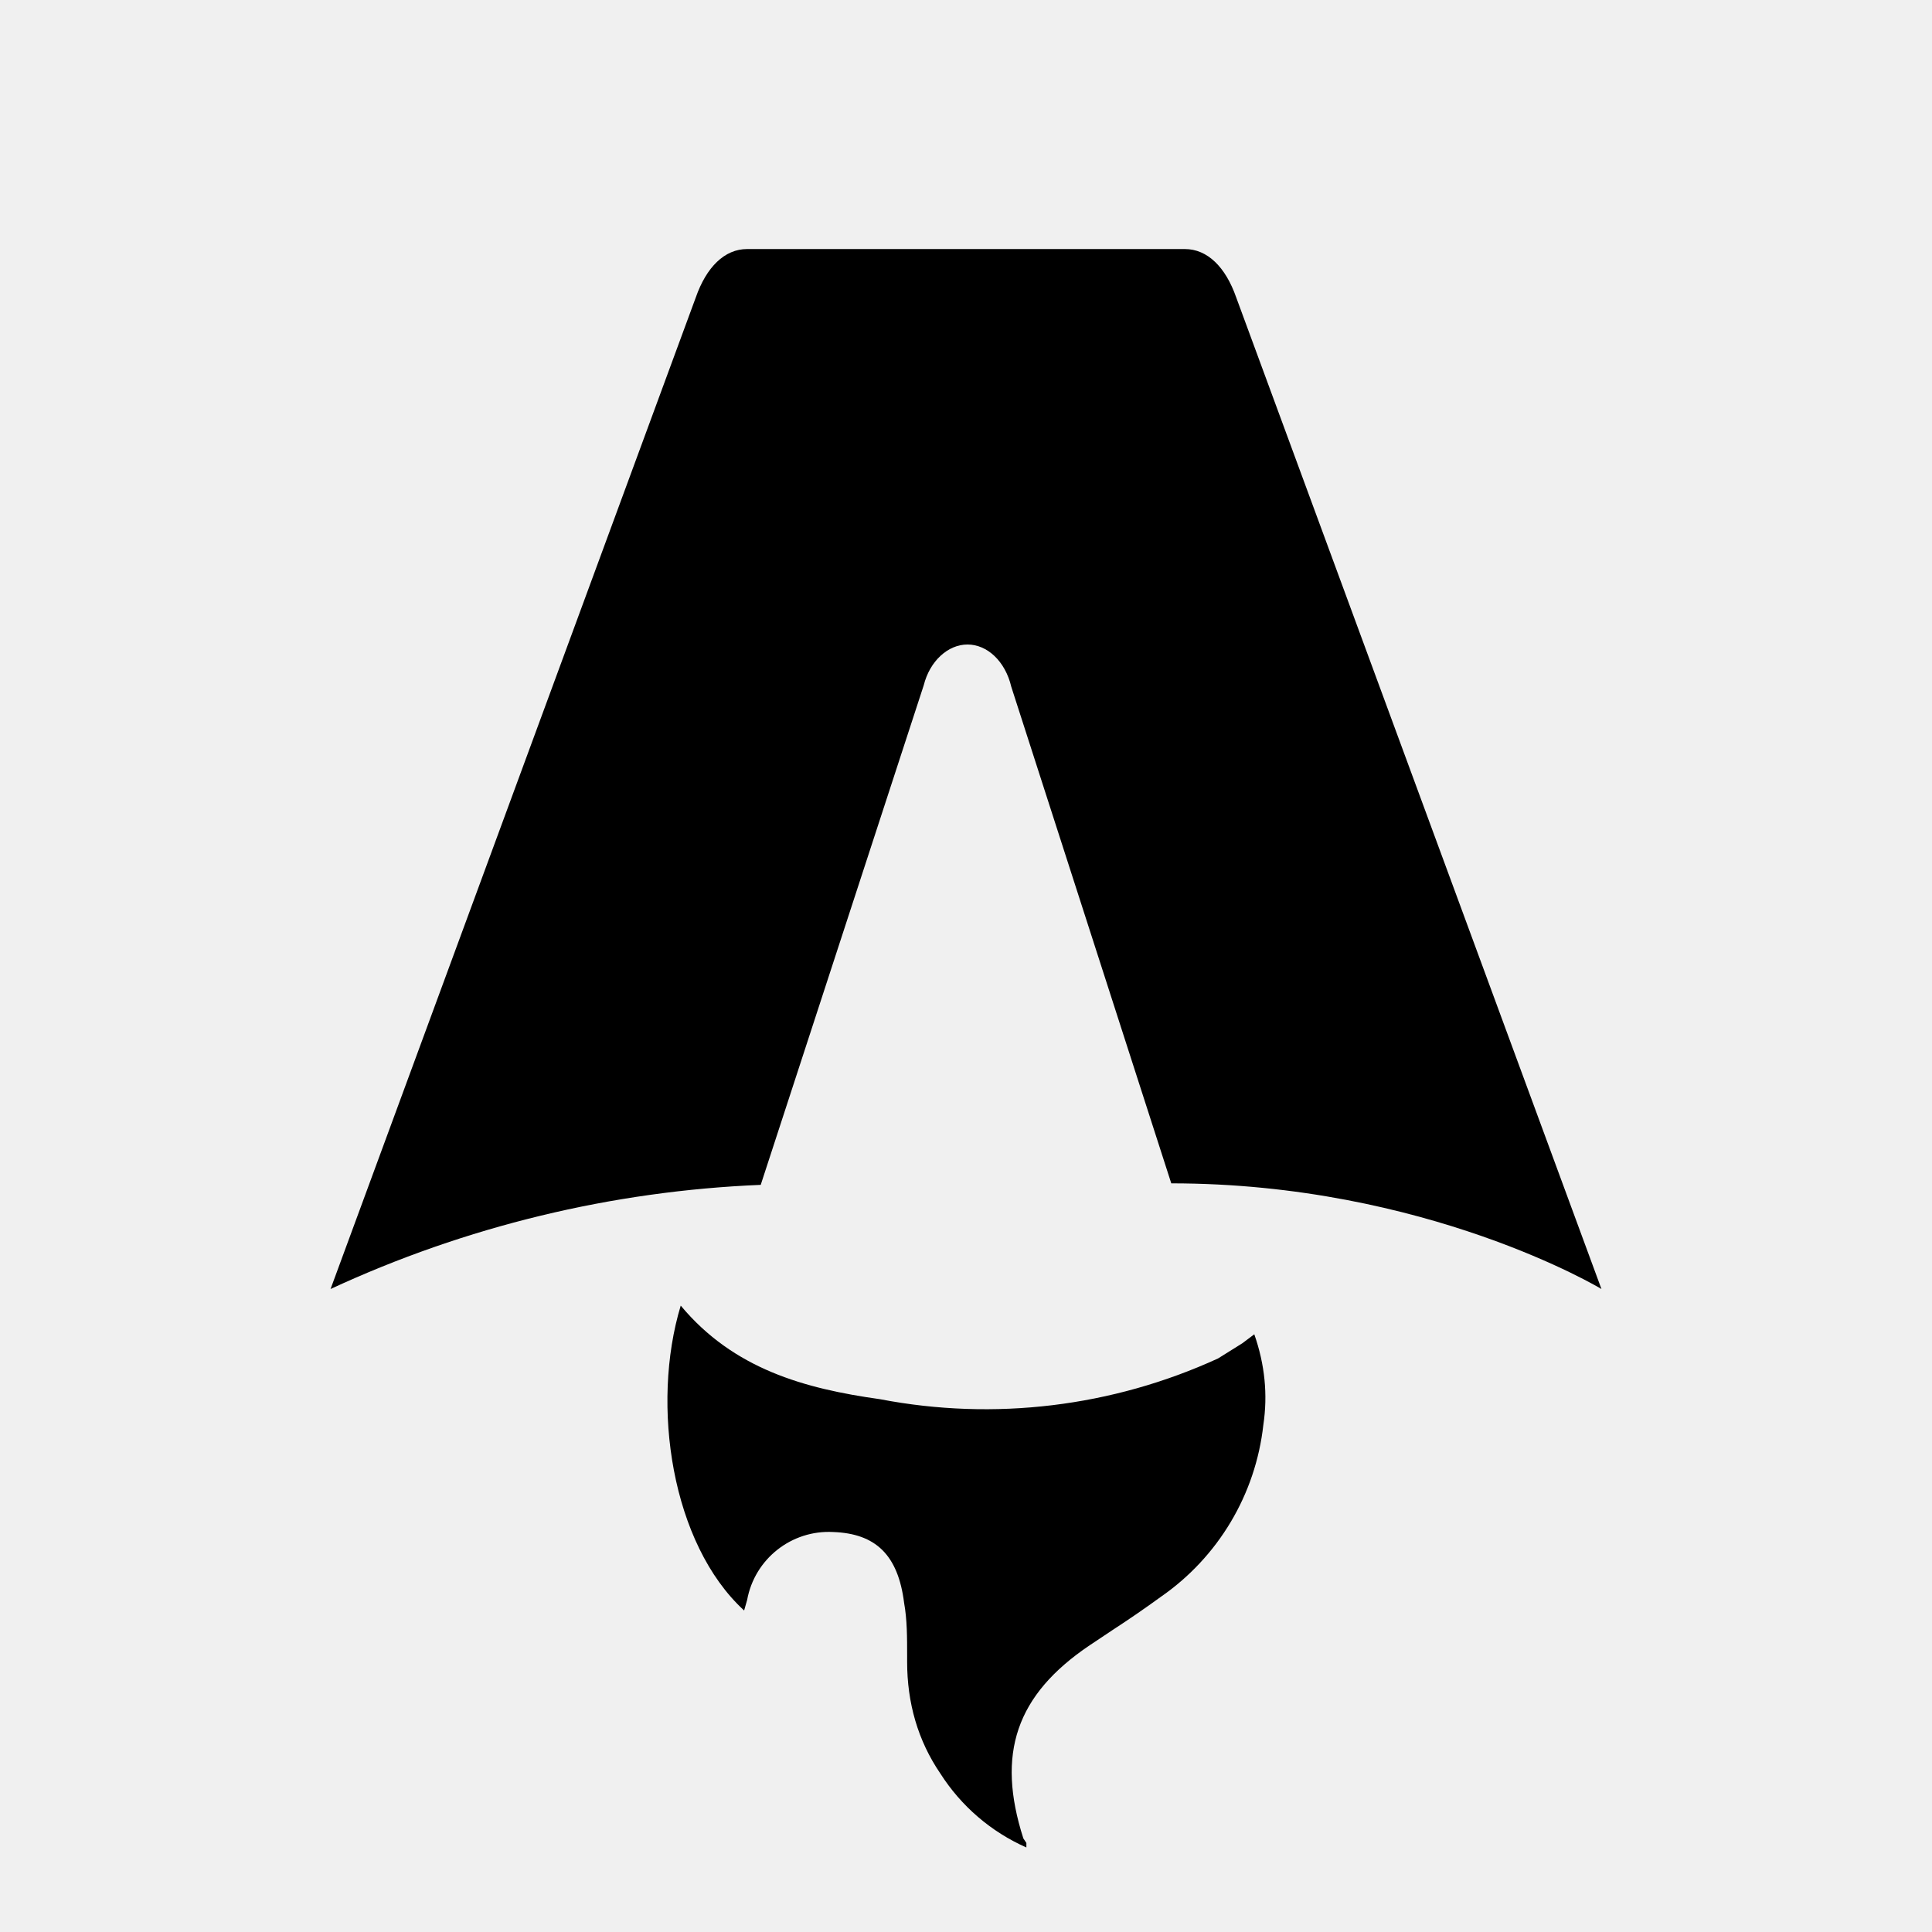
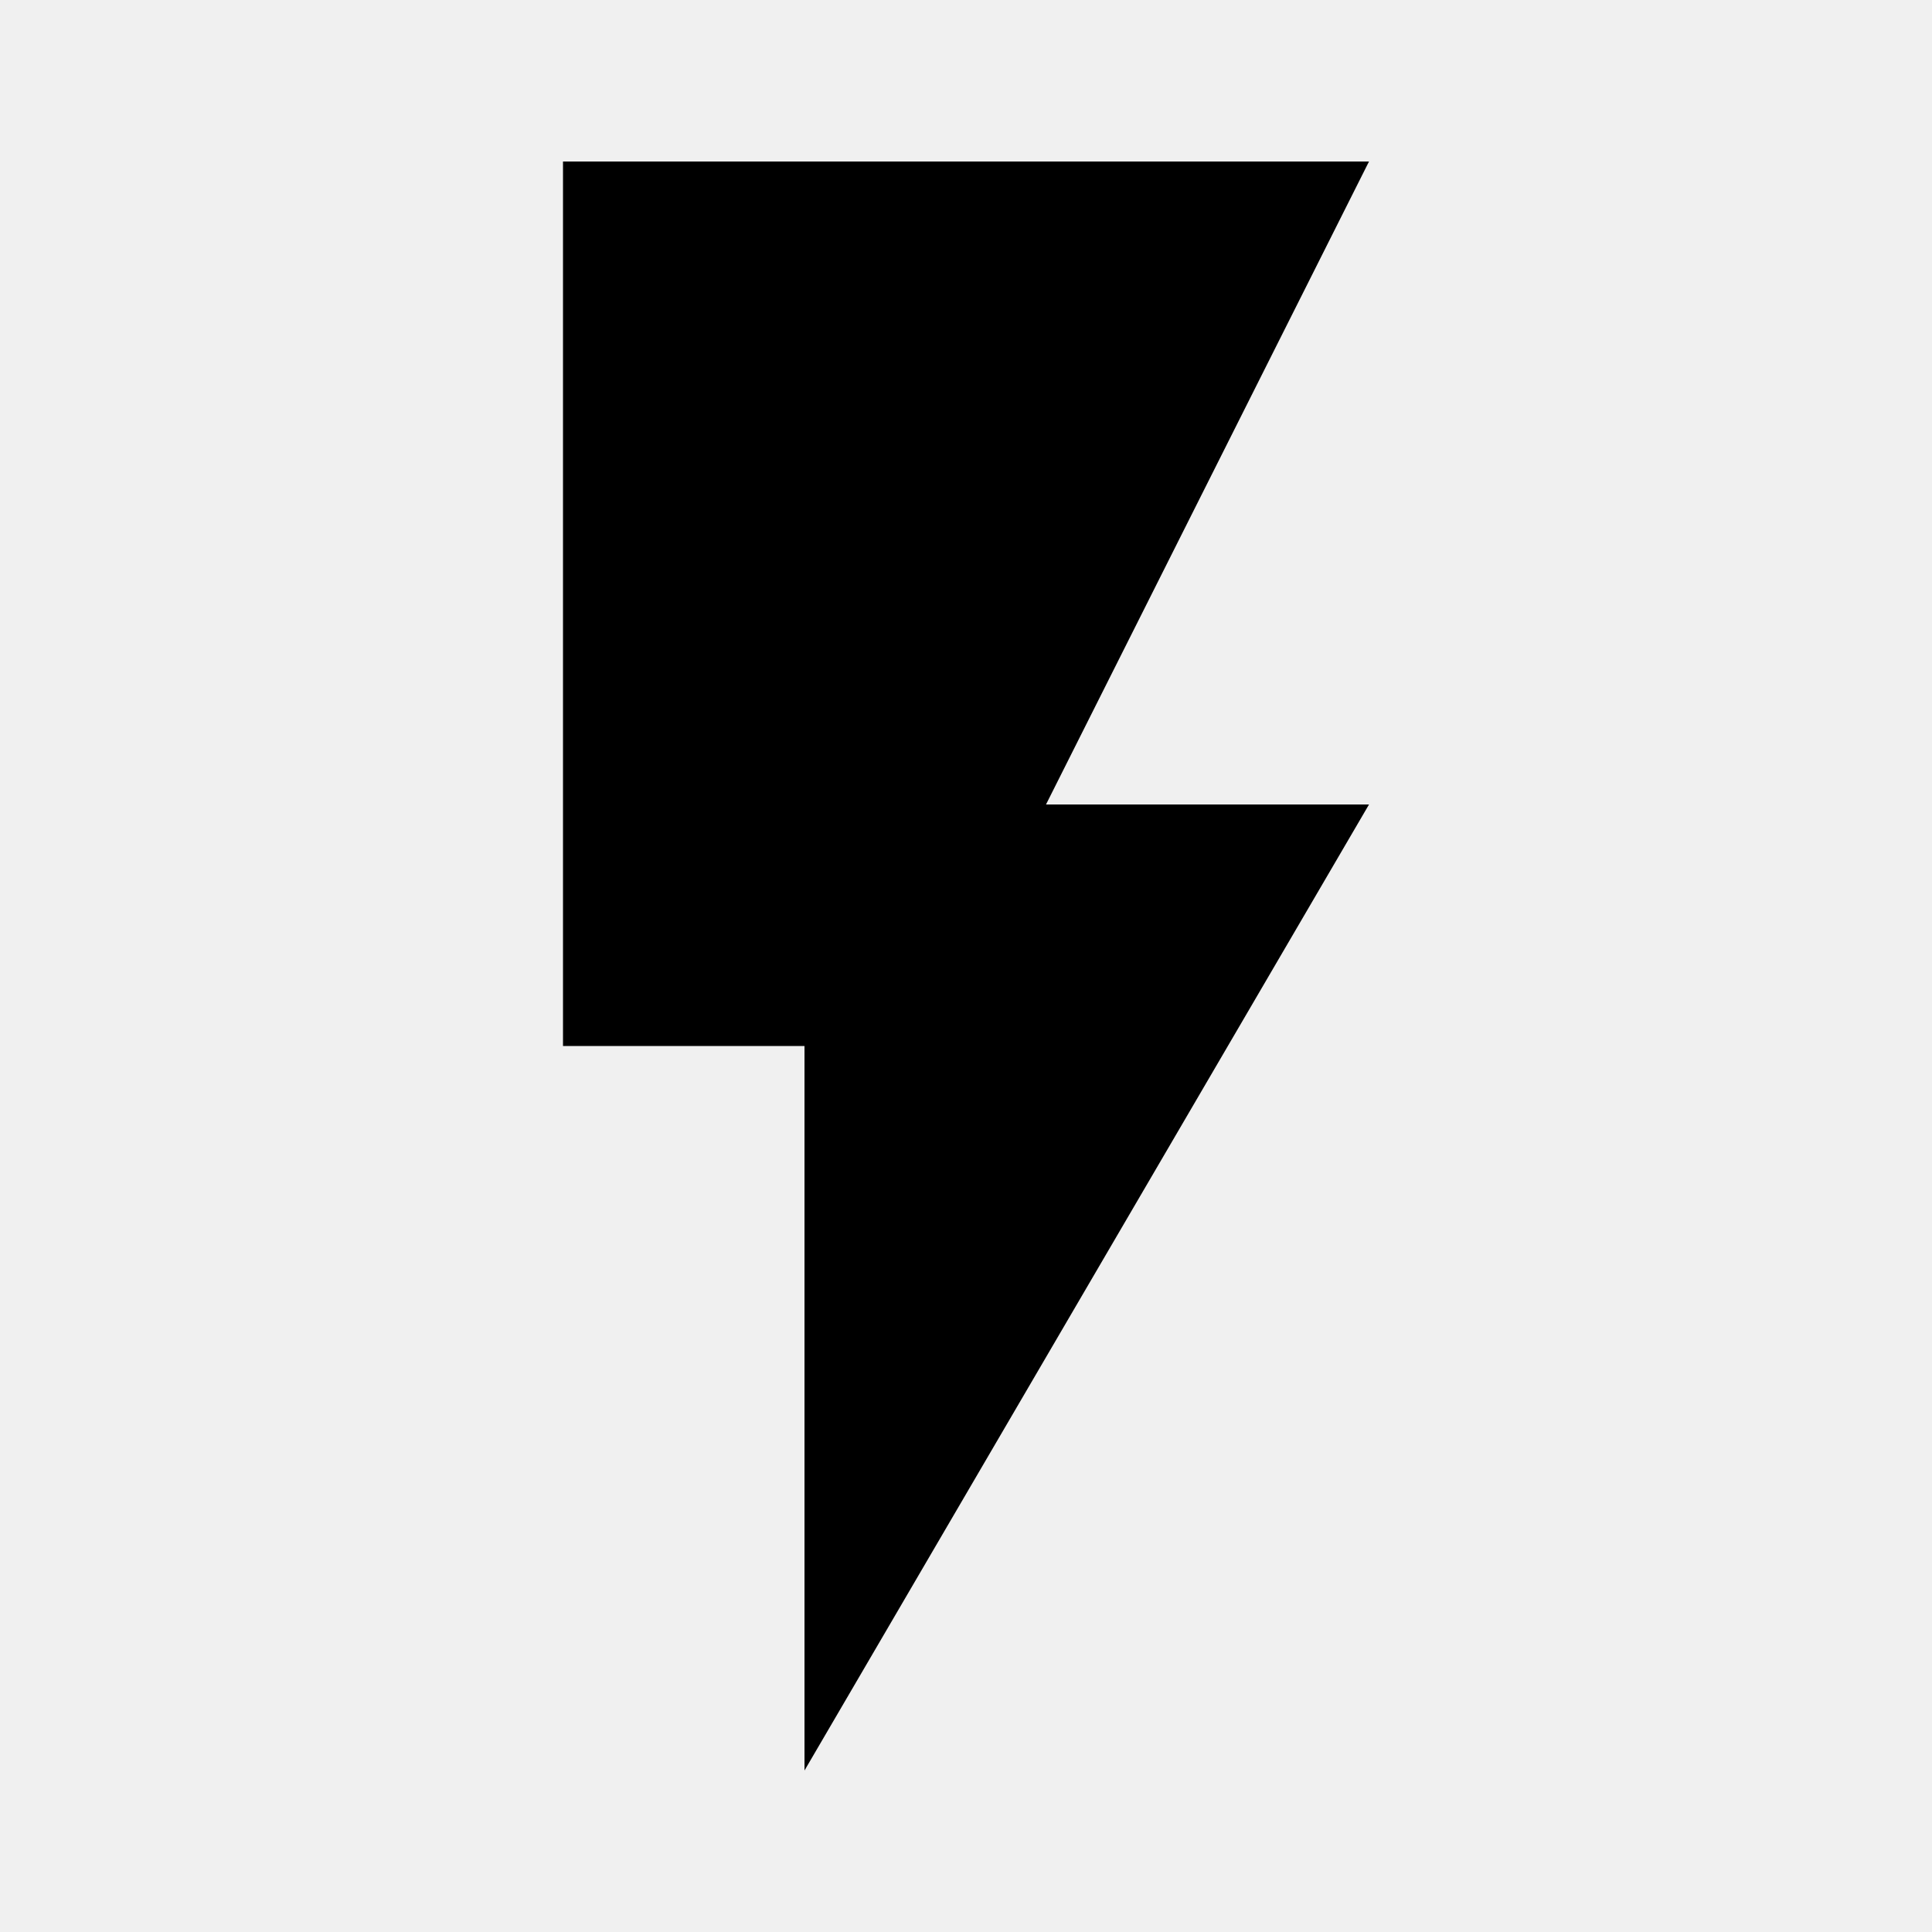
<svg xmlns="http://www.w3.org/2000/svg" fill="none" viewBox="0 0 128 128">
-   <path d="M50.4 78.5a75.1 75.1 0 0 0-28.5 6.9l24.2-65.7c.7-2 1.9-3.2 3.4-3.2h29c1.5 0 2.7 1.2 3.4 3.2l24.2 65.7s-11.6-7-28.5-7L67 45.5c-.4-1.7-1.6-2.8-2.9-2.8-1.3 0-2.5 1.1-2.9 2.7L50.4 78.5Zm-1.1 28.2Zm-4.2-20.2c-2 6.6-.6 15.8 4.2 20.2a17.5 17.5 0 0 1 .2-.7 5.5 5.5 0 0 1 5.7-4.5c2.8.1 4.3 1.5 4.7 4.7.2 1.1.2 2.3.2 3.5v.4c0 2.7.7 5.2 2.2 7.4a13 13 0 0 0 5.7 4.9v-.3l-.2-.3c-1.8-5.6-.5-9.5 4.4-12.8l1.5-1a73 73 0 0 0 3.2-2.2 16 16 0 0 0 6.8-11.4c.3-2 .1-4-.6-6l-.8.6-1.6 1a37 37 0 0 1-22.4 2.7c-5-.7-9.7-2-13.2-6.2Z" />
+   <path d="M37.3 10.7 37.3 69.3 53.3 69.3 53.3 117.3 90.7 53.3 69.3 53.3 90.7 10.7Z" />
  <style>
        path { fill: #000; }
        @media (prefers-color-scheme: dark) {
            path { fill: #FFF; }
        }
    </style>
</svg>
